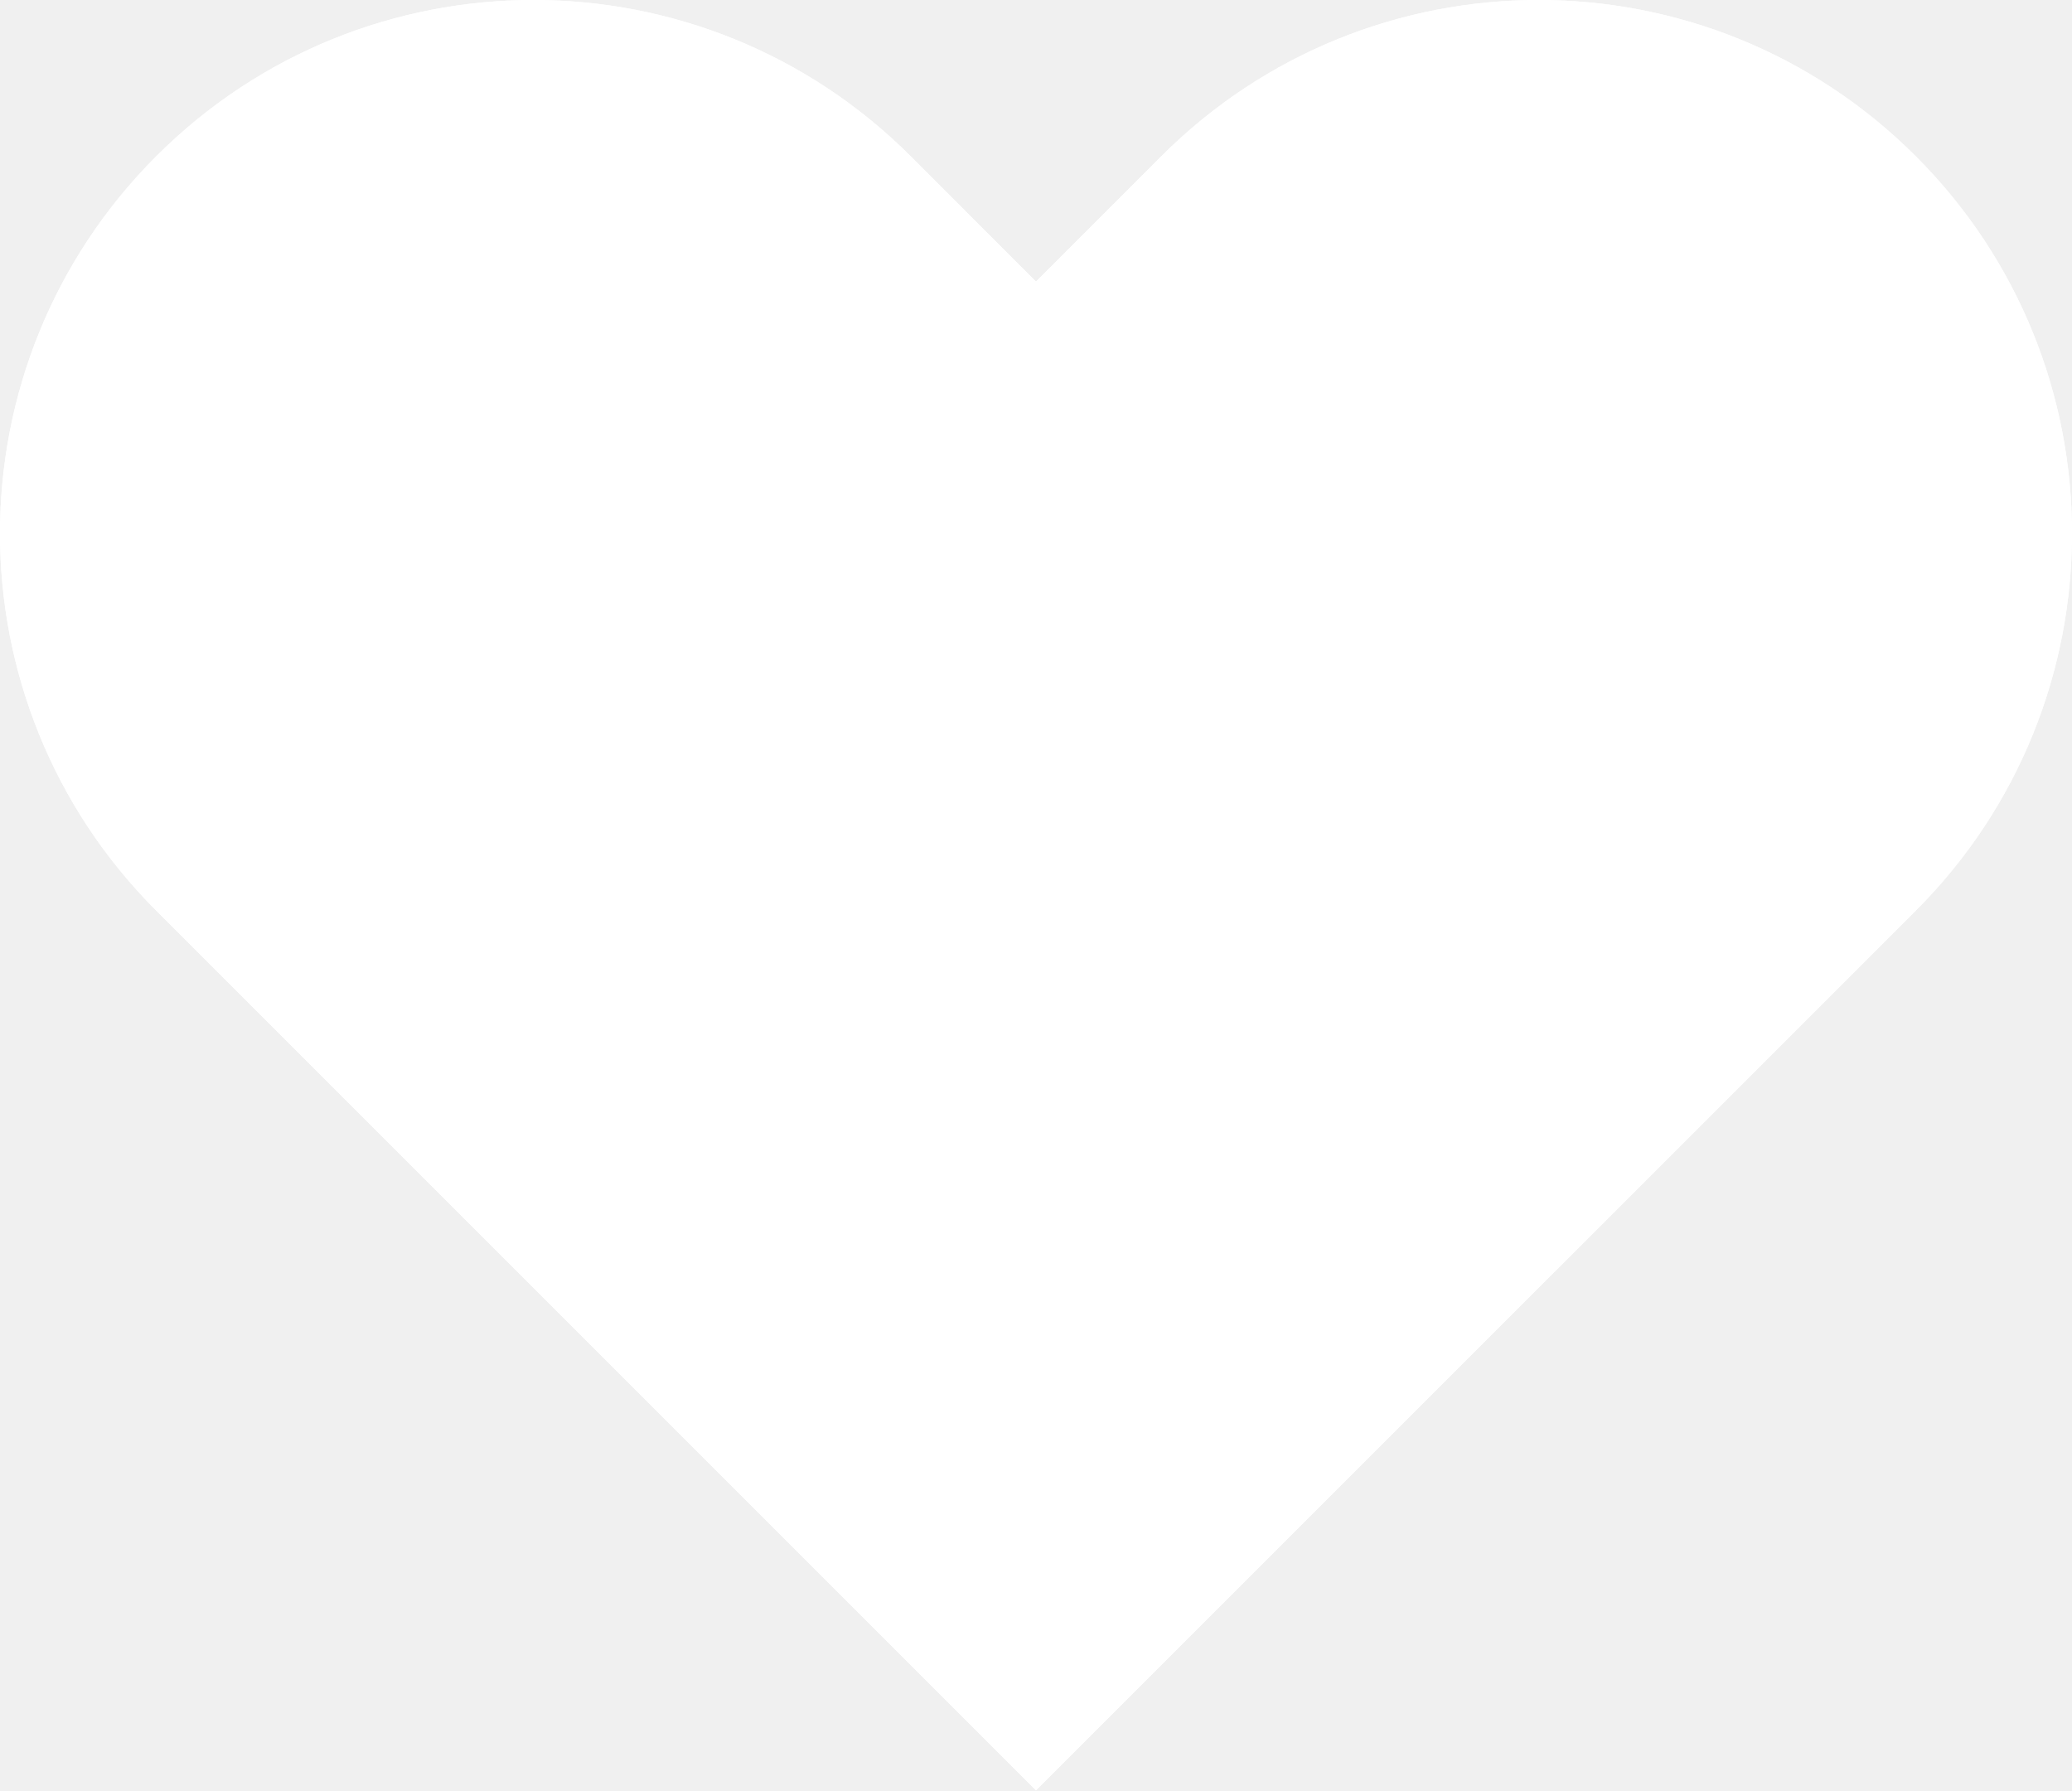
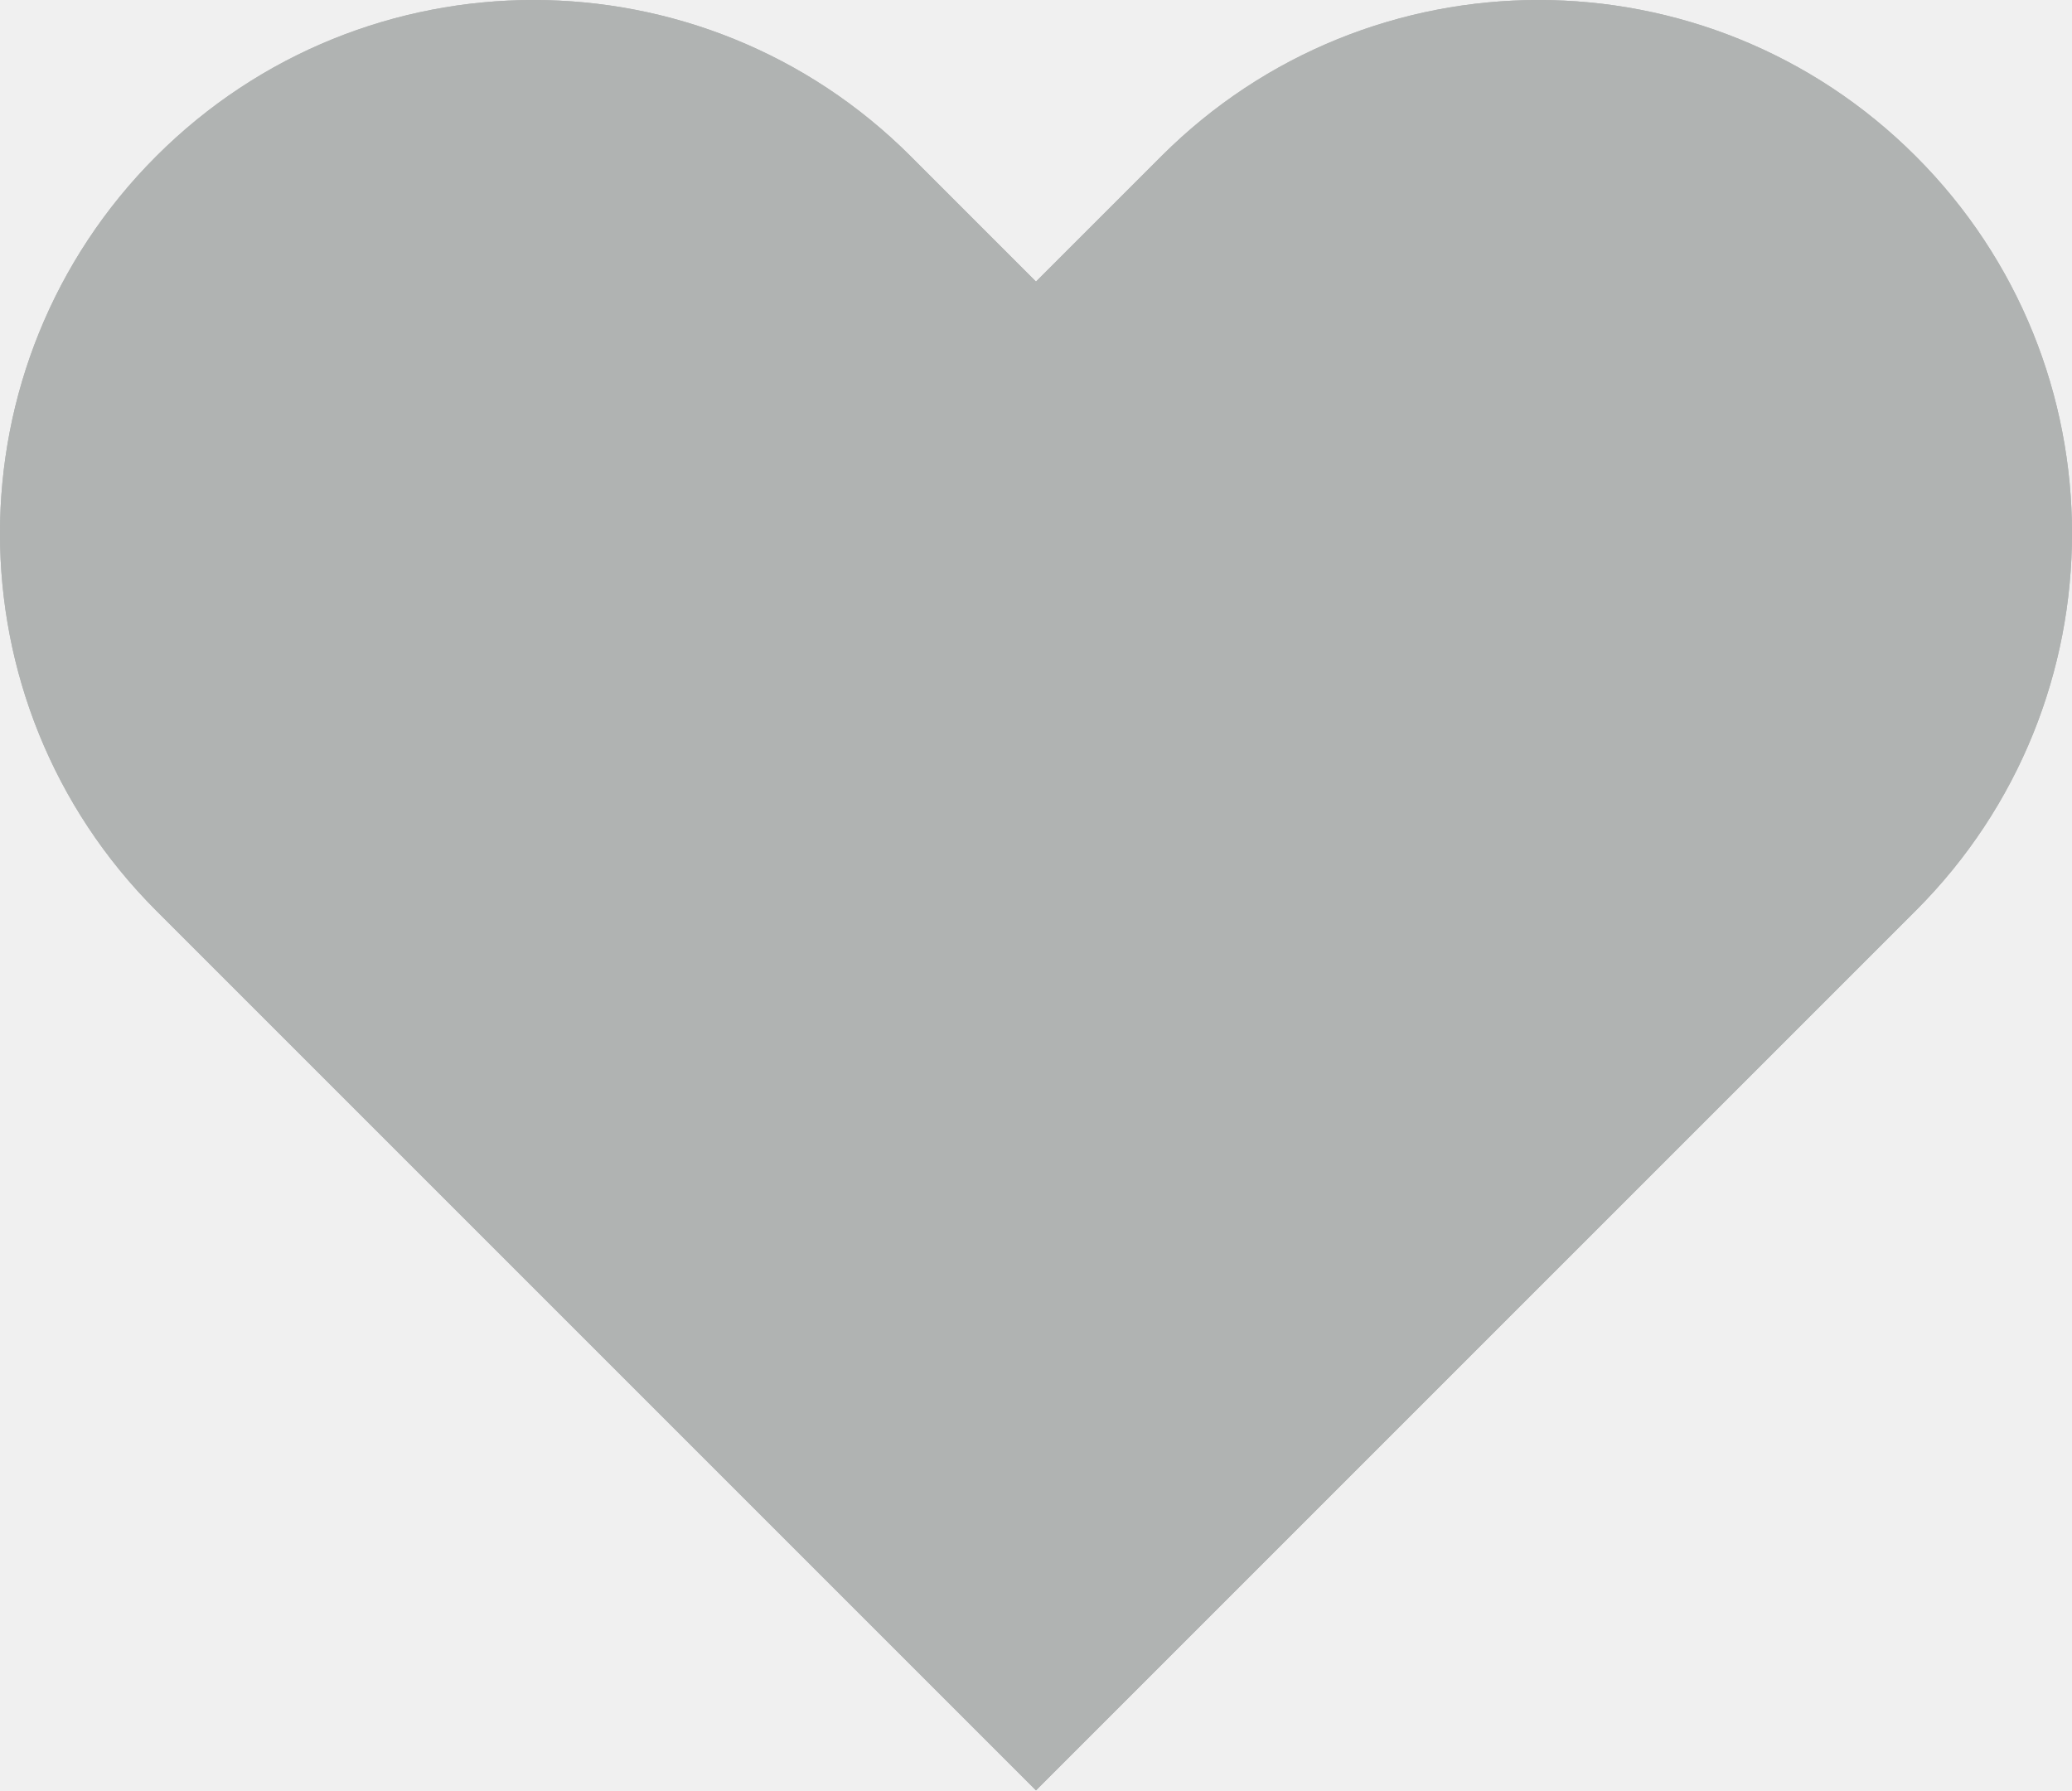
<svg xmlns="http://www.w3.org/2000/svg" viewBox="0 0 841.27 726.94">
  <defs>
-     <style>.cls-1{fill:#fff;}</style>
+     <style>.cls-1{fill:#b0b3b2;}</style>
  </defs>
  <g id="Layer_2" data-name="Layer 2">
    <g id="like">
      <path id="stroke" class="cls-1" d="M777.83,63.44h0a216.59,216.59,0,0,0-306.31,0l-50.89,50.89L369.75,63.44a216.59,216.59,0,0,0-306.31,0h0c-84.59,84.58-84.59,221.72,0,306.31l50.89,50.89,306.3,306.3,306.31-306.3,50.89-50.89C862.42,285.16,862.42,148,777.83,63.44Zm-43.35,263-50.89,50.89-263,263-262.95-263-50.89-50.89c-60.54-60.54-60.54-159.06,0-219.6a155.28,155.28,0,0,1,219.6,0l50.89,50.89L420.63,201,464,157.68l50.89-50.89a155.28,155.28,0,0,1,219.6,0C795,167.33,795,265.85,734.48,326.39Z" />
      <path id="full" class="cls-1 display-none" d="M777.83,63.44h0a216.59,216.59,0,0,0-306.31,0l-50.89,50.89L369.75,63.44a216.59,216.59,0,0,0-306.31,0h0c-84.59,84.58-84.59,221.72,0,306.31l50.89,50.89,306.3,306.3,306.31-306.3,50.89-50.89C862.42,285.16,862.42,148,777.83,63.44Z" />
    </g>
  </g>
</svg>
